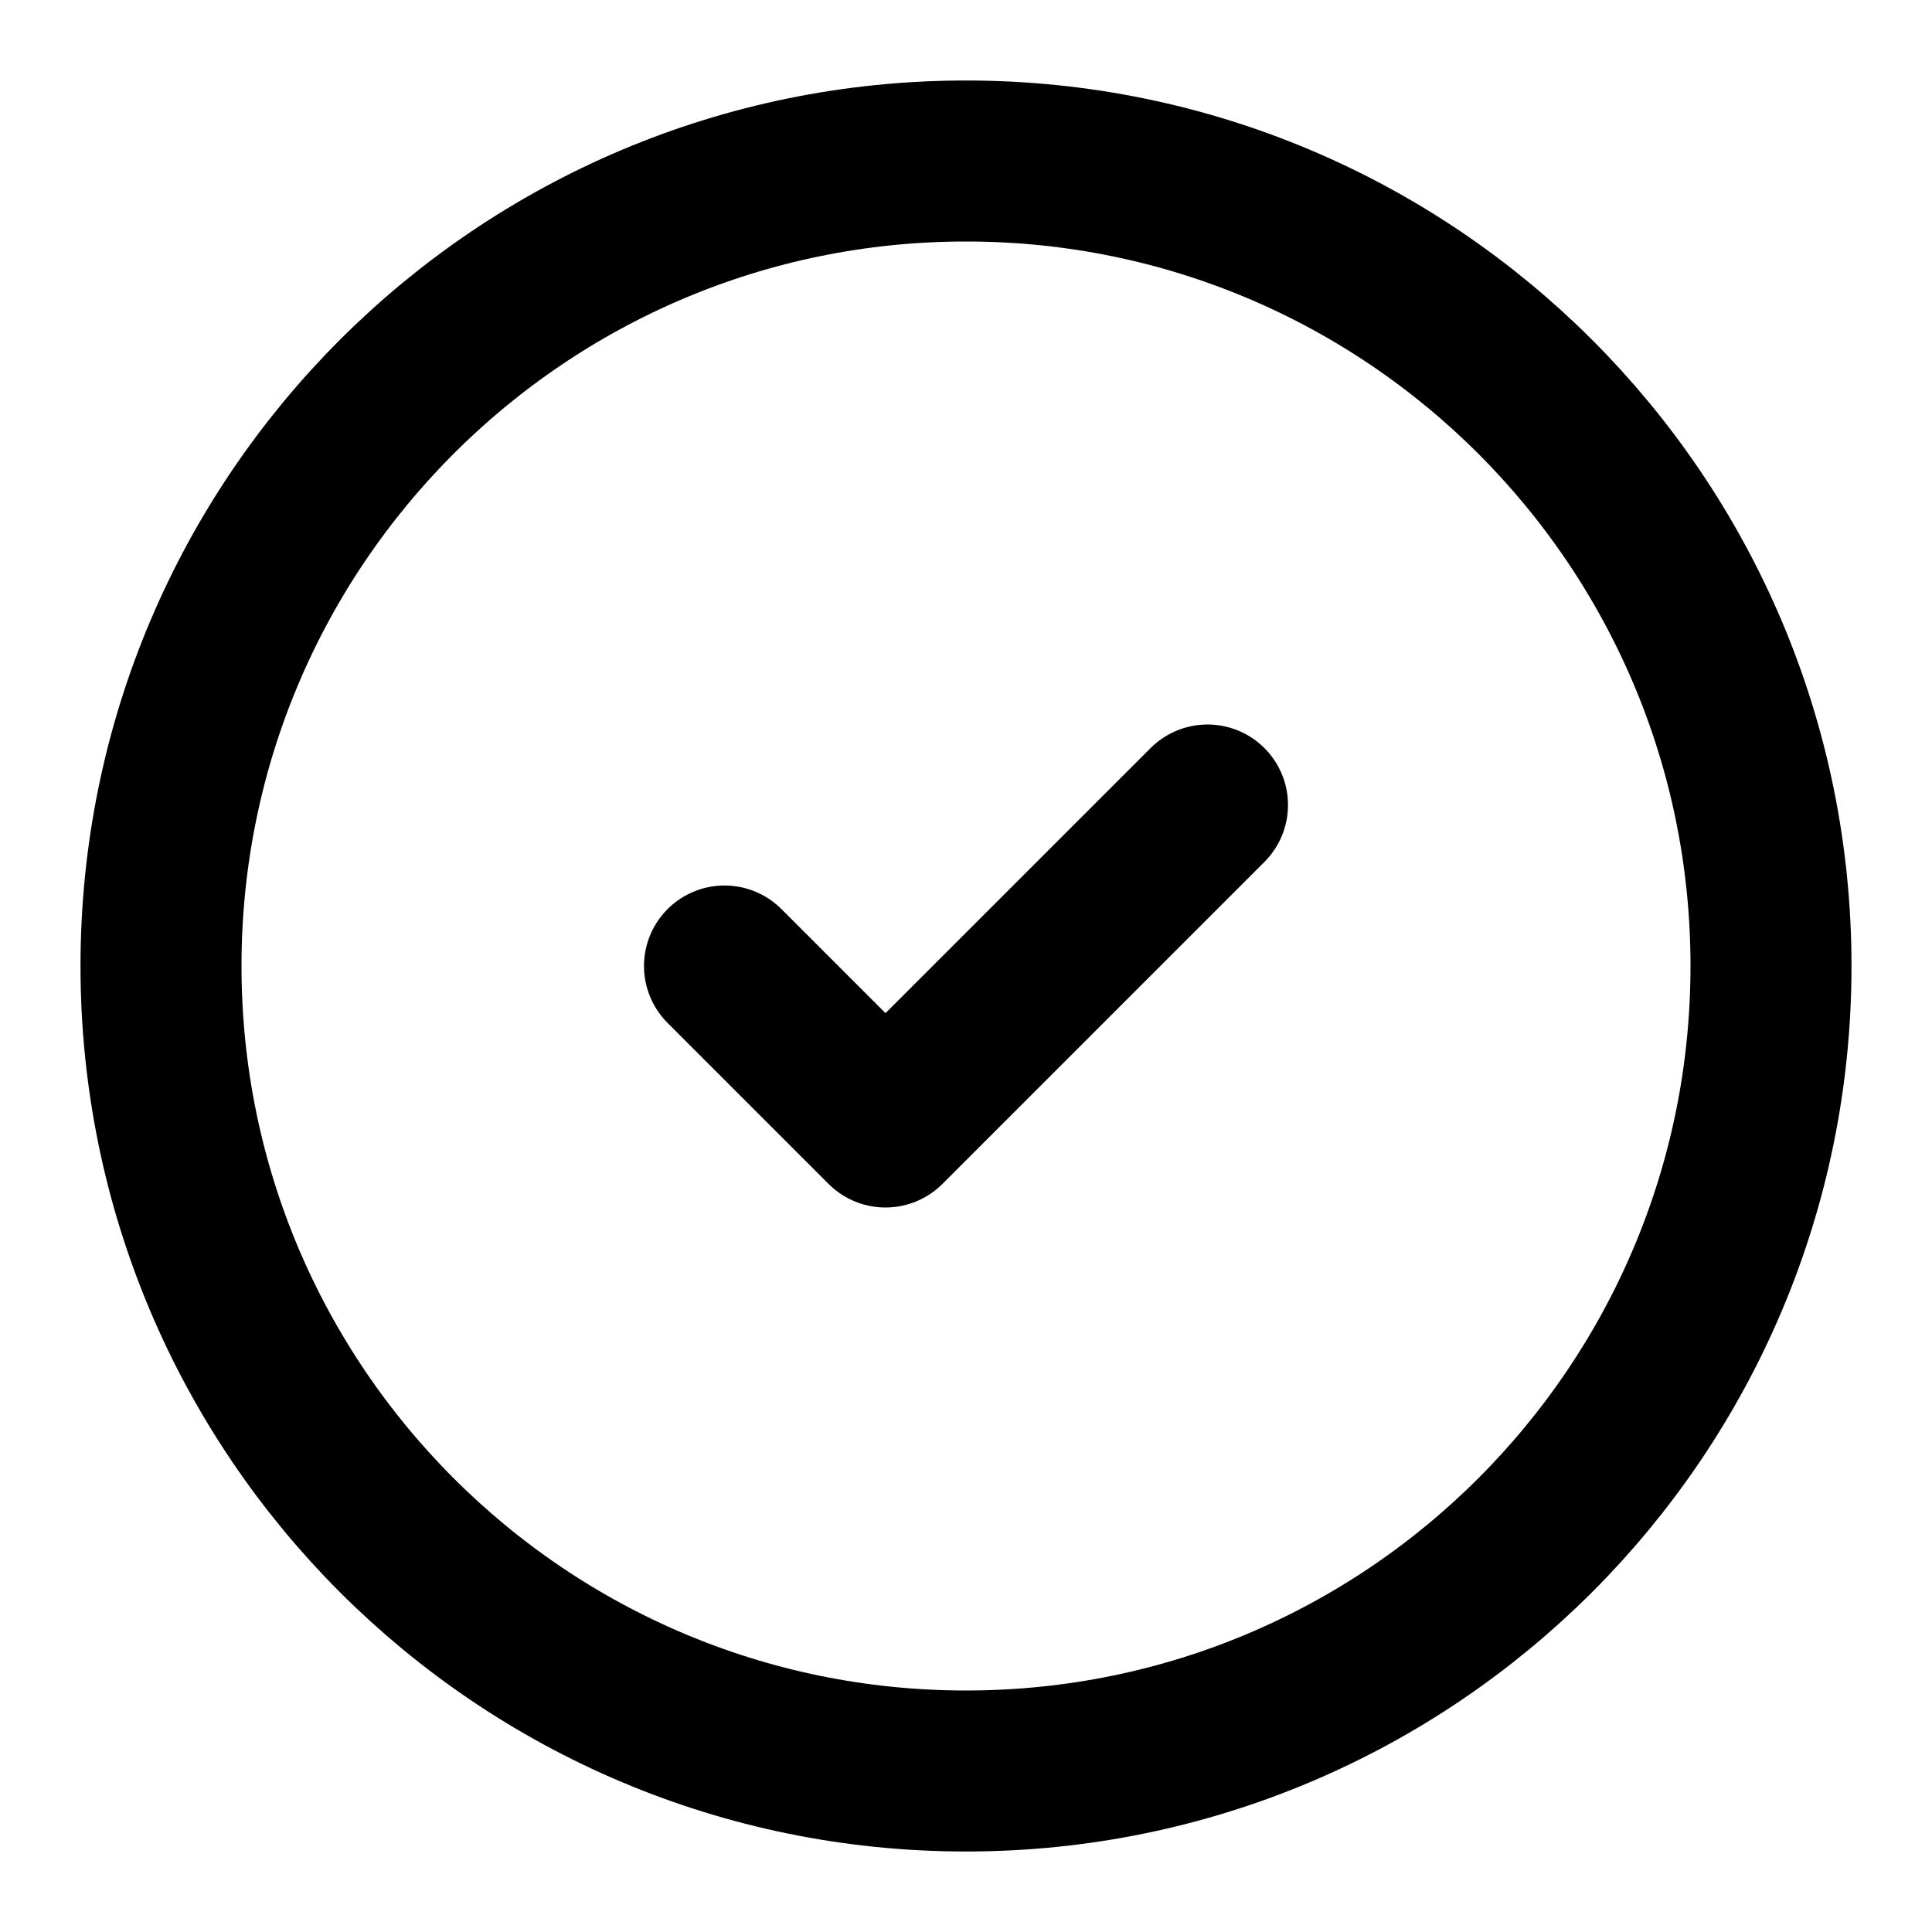
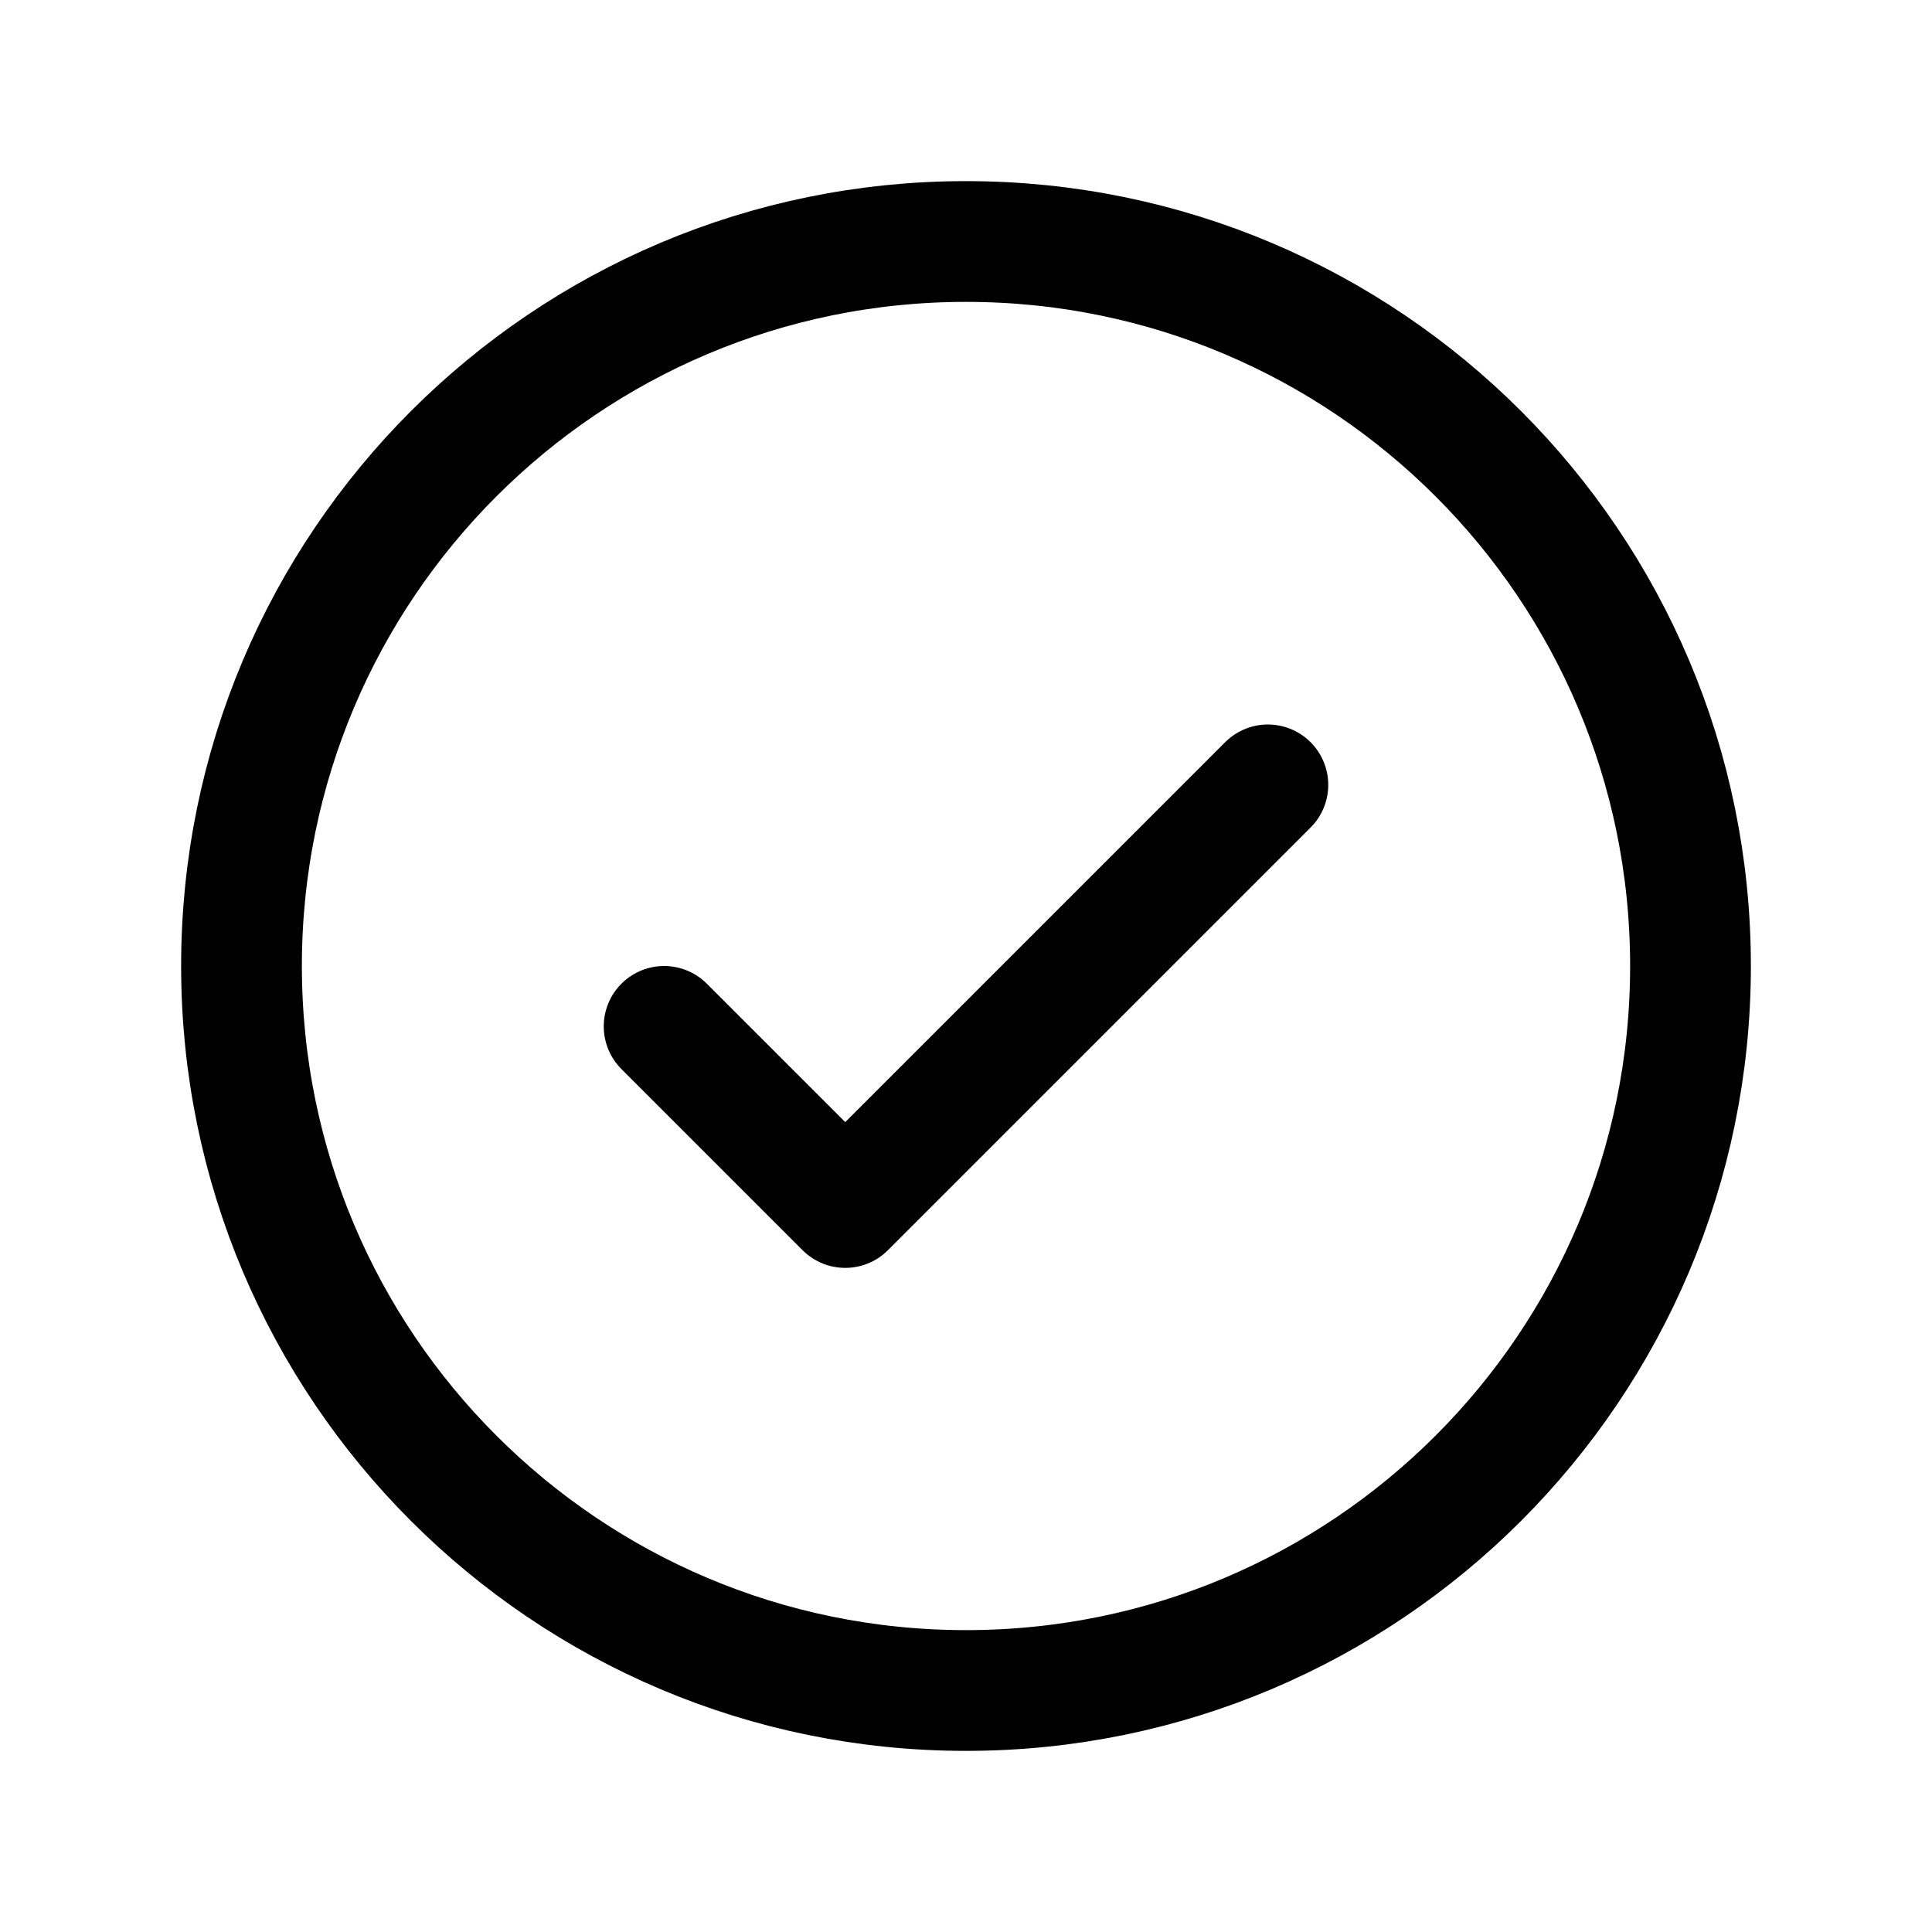
- <svg xmlns="http://www.w3.org/2000/svg" width="24" height="24" viewBox="0 0 24 24" fill="none" stroke="currentColor" stroke-width="2" stroke-linecap="round" stroke-linejoin="round">
-   <circle cx="12" cy="12" r="10" />
-   <path d="m9 12 2 2 4-4" />
+ <svg xmlns="http://www.w3.org/2000/svg" viewBox="0 0 256 256">
+   <rect width="256" height="256" fill="none" />
+   <polyline points="88 136 112 160 168 104" fill="none" stroke="currentColor" stroke-linecap="round" stroke-linejoin="round" stroke-width="16" />
+   <circle cx="128" cy="128" r="96" fill="none" stroke="currentColor" stroke-linecap="round" stroke-linejoin="round" stroke-width="16" />
</svg>
